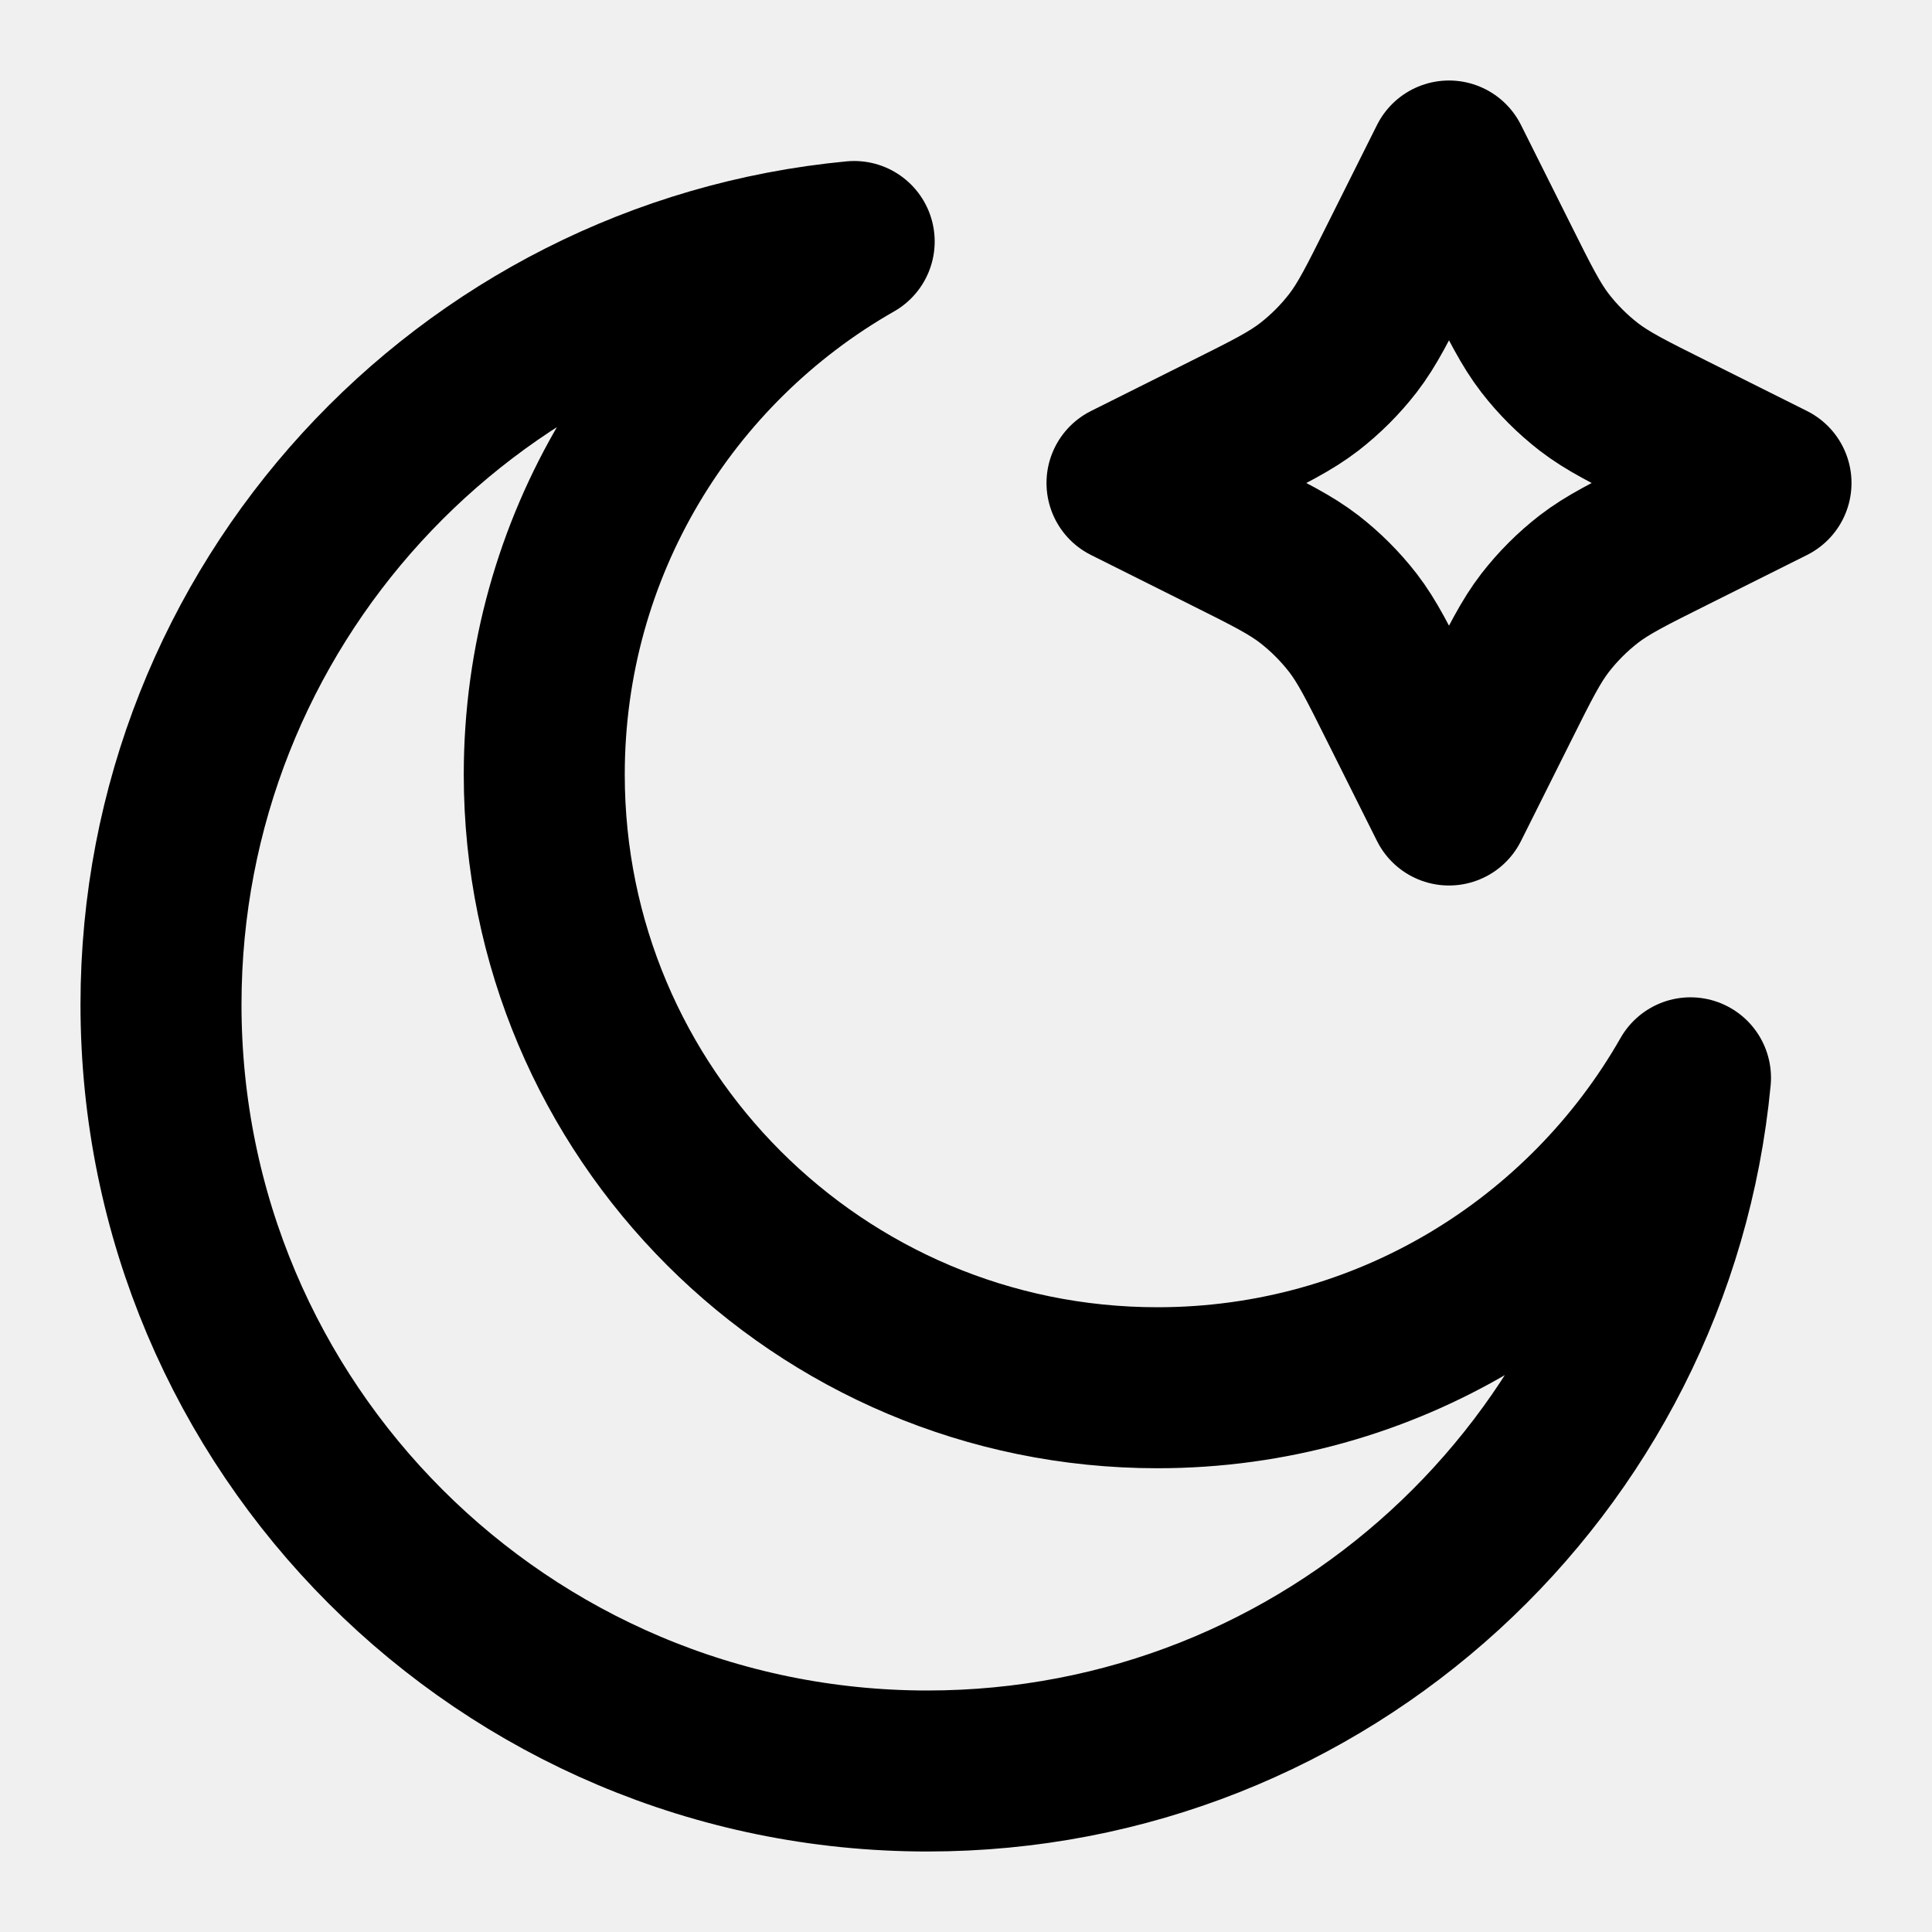
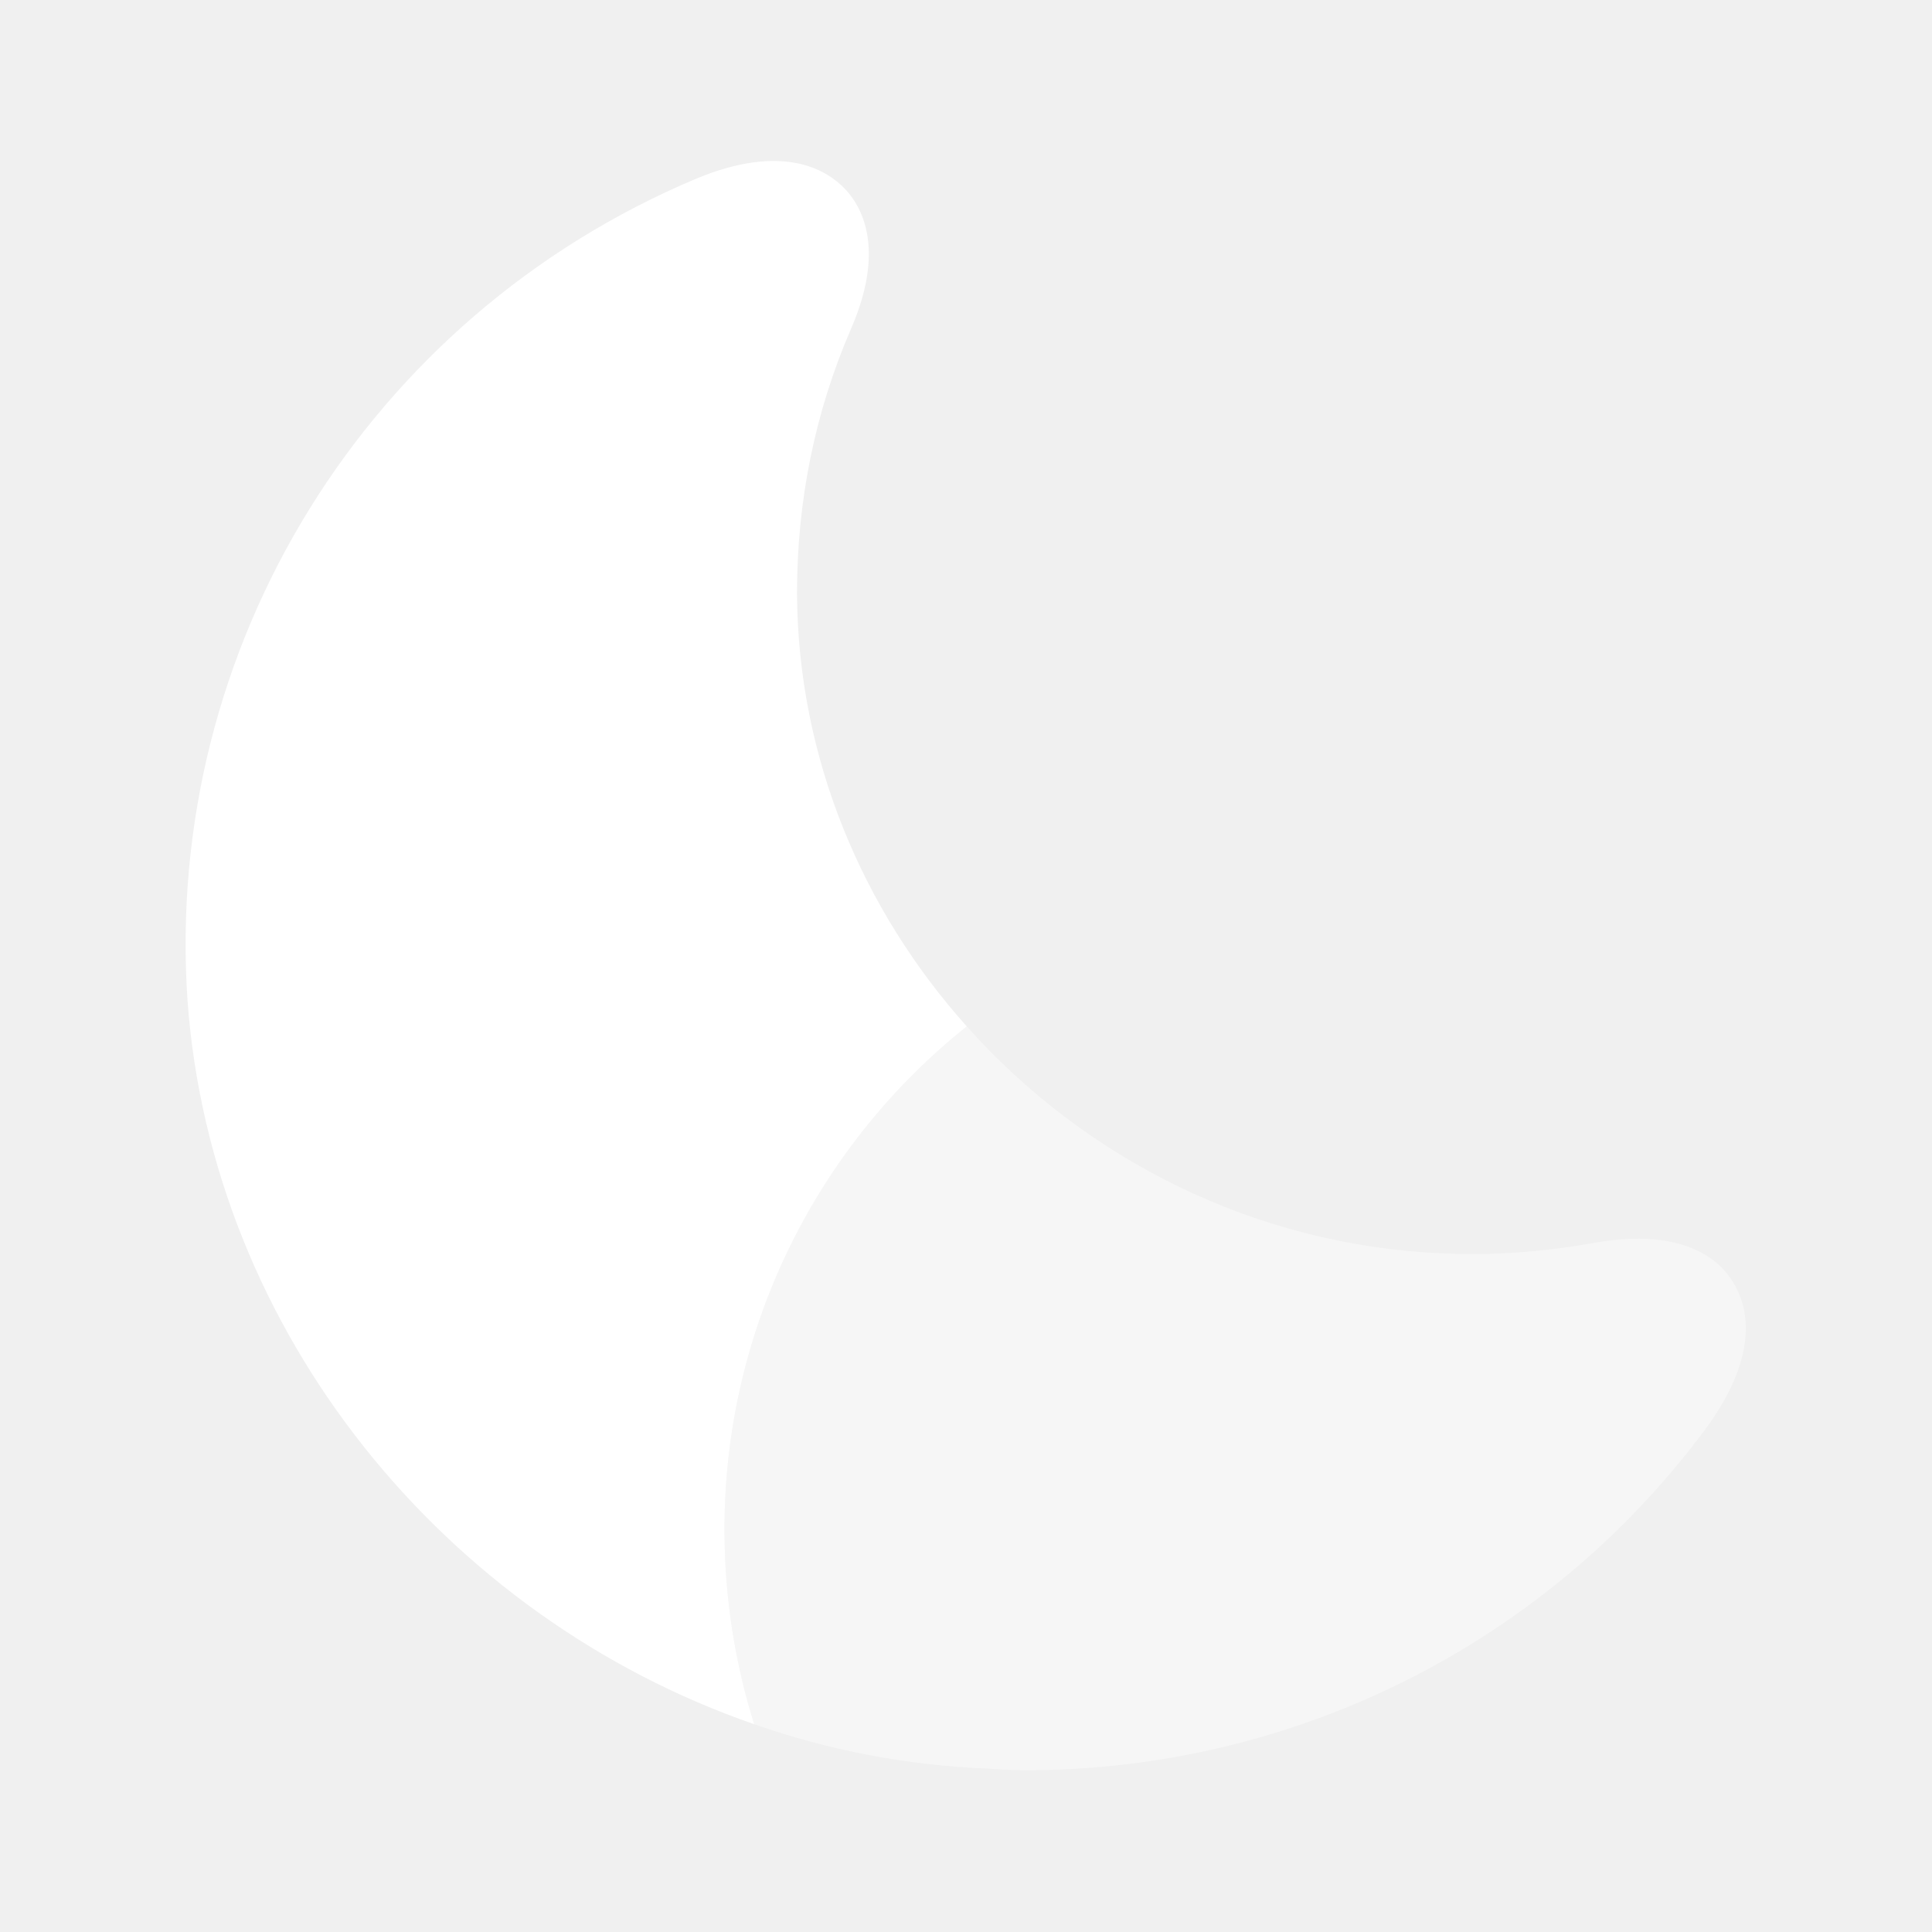
- <svg xmlns="http://www.w3.org/2000/svg" width="800px" height="800px" viewBox="0 0 24 24" fill="none">
-   <path d="M18 2L18.618 3.236C18.883 3.767 19.016 4.032 19.193 4.262C19.351 4.466 19.534 4.649 19.738 4.807C19.968 4.984 20.233 5.117 20.764 5.382L22 6L20.764 6.618C20.233 6.883 19.968 7.016 19.738 7.193C19.534 7.351 19.351 7.534 19.193 7.738C19.016 7.968 18.883 8.233 18.618 8.764L18 10L17.382 8.764C17.117 8.233 16.984 7.968 16.807 7.738C16.649 7.534 16.466 7.351 16.262 7.193C16.032 7.016 15.767 6.883 15.236 6.618L14 6L15.236 5.382C15.767 5.117 16.032 4.984 16.262 4.807C16.466 4.649 16.649 4.466 16.807 4.262C16.984 4.032 17.117 3.767 17.382 3.236L18 2Z" stroke="#000000" stroke-width="2" stroke-linecap="round" stroke-linejoin="round" />
-   <path d="M21 13.389C19.689 15.689 17.215 17.239 14.378 17.239C10.171 17.239 6.761 13.829 6.761 9.622C6.761 6.786 8.311 4.311 10.611 3C5.78 3.458 2 7.527 2 12.479C2 17.737 6.263 22 11.521 22C16.473 22 20.541 18.221 21 13.389Z" stroke="#000000" stroke-width="2" stroke-linecap="round" stroke-linejoin="round" />
+ <svg xmlns="http://www.w3.org/2000/svg" width="15" height="15" viewBox="0 0 15 15" fill="none">
+   <path d="M5.625 11.875C5.625 12.4 5.706 12.912 5.856 13.387C3.456 12.556 1.644 10.35 1.456 7.769C1.269 5.025 2.85 2.462 5.406 1.387C6.069 1.112 6.406 1.312 6.55 1.456C6.688 1.594 6.881 1.925 6.606 2.556C6.325 3.206 6.188 3.894 6.188 4.606C6.194 5.881 6.694 7.062 7.506 7.969C6.362 8.881 5.625 10.294 5.625 11.875Z" fill="white" />
+   <path opacity="0.4" d="M13.256 11.075C12.019 12.756 10.056 13.744 7.963 13.744C7.862 13.744 7.763 13.738 7.662 13.731C7.037 13.706 6.431 13.588 5.856 13.387C5.706 12.912 5.625 12.4 5.625 11.875C5.625 10.294 6.362 8.881 7.506 7.969C8.425 9 9.744 9.669 11.2 9.731C11.594 9.75 11.988 9.719 12.375 9.65C13.075 9.525 13.356 9.787 13.456 9.956C13.562 10.125 13.675 10.494 13.256 11.075Z" fill="white" />
</svg>
